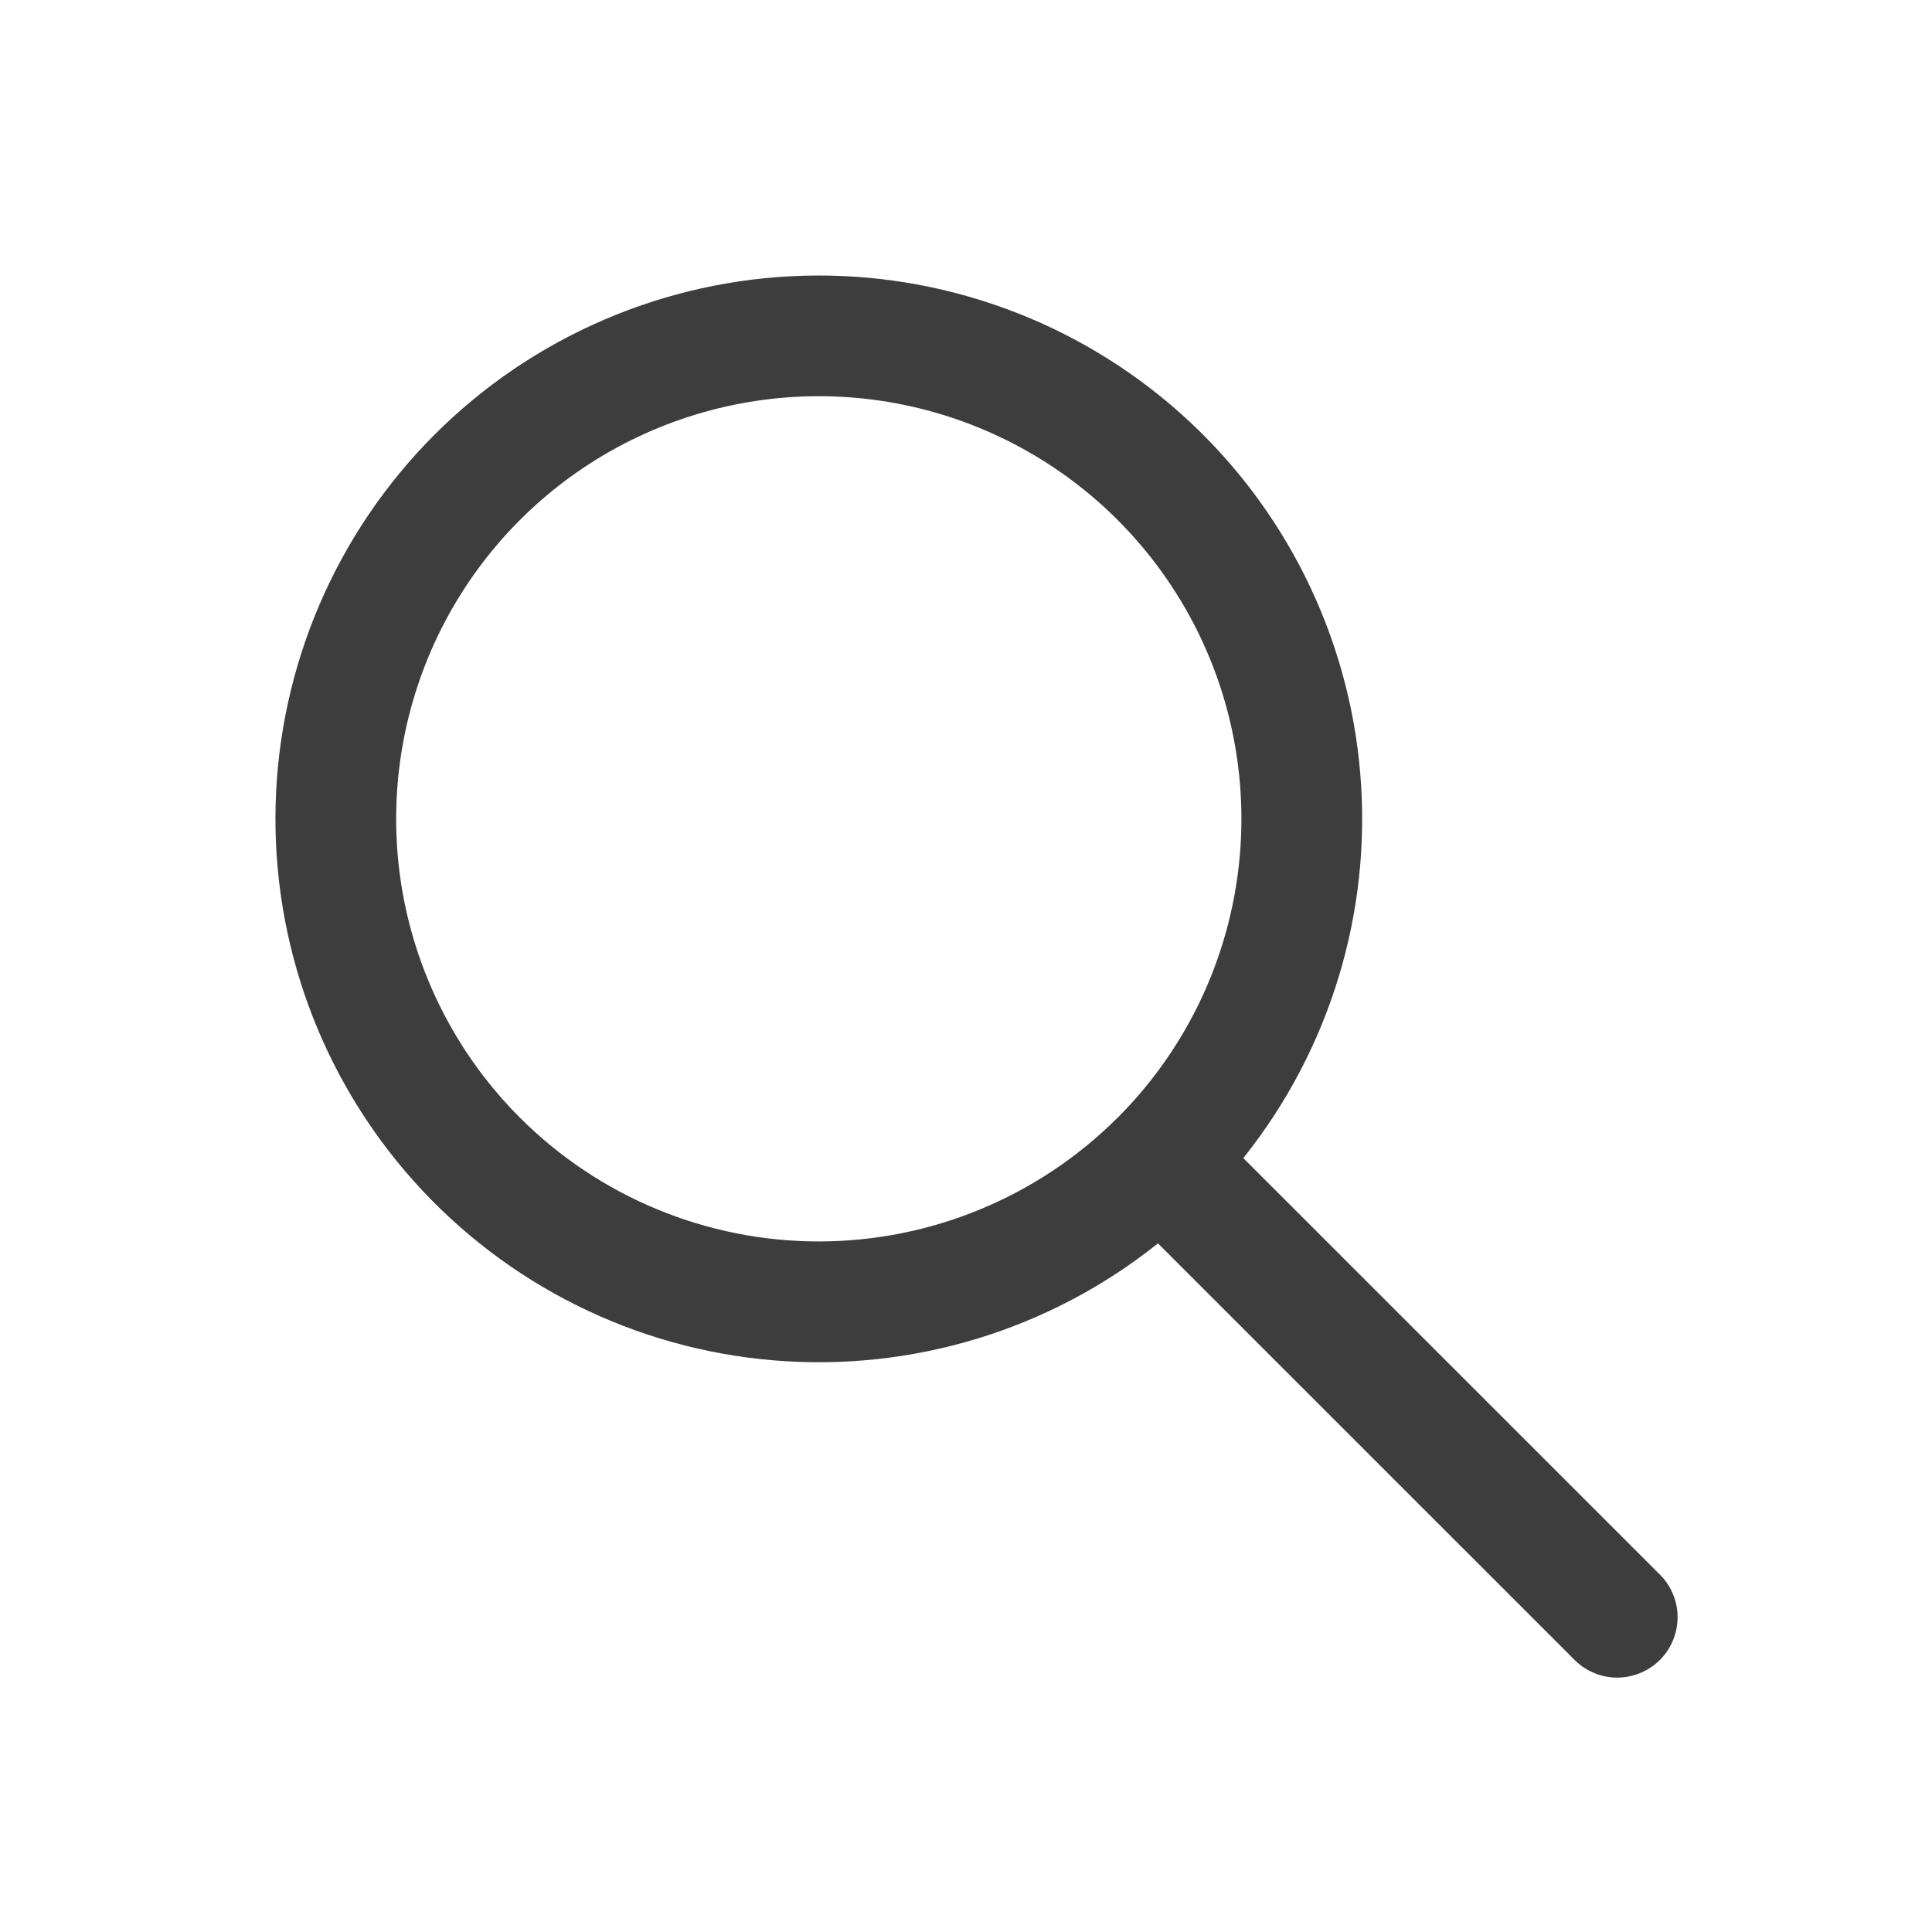
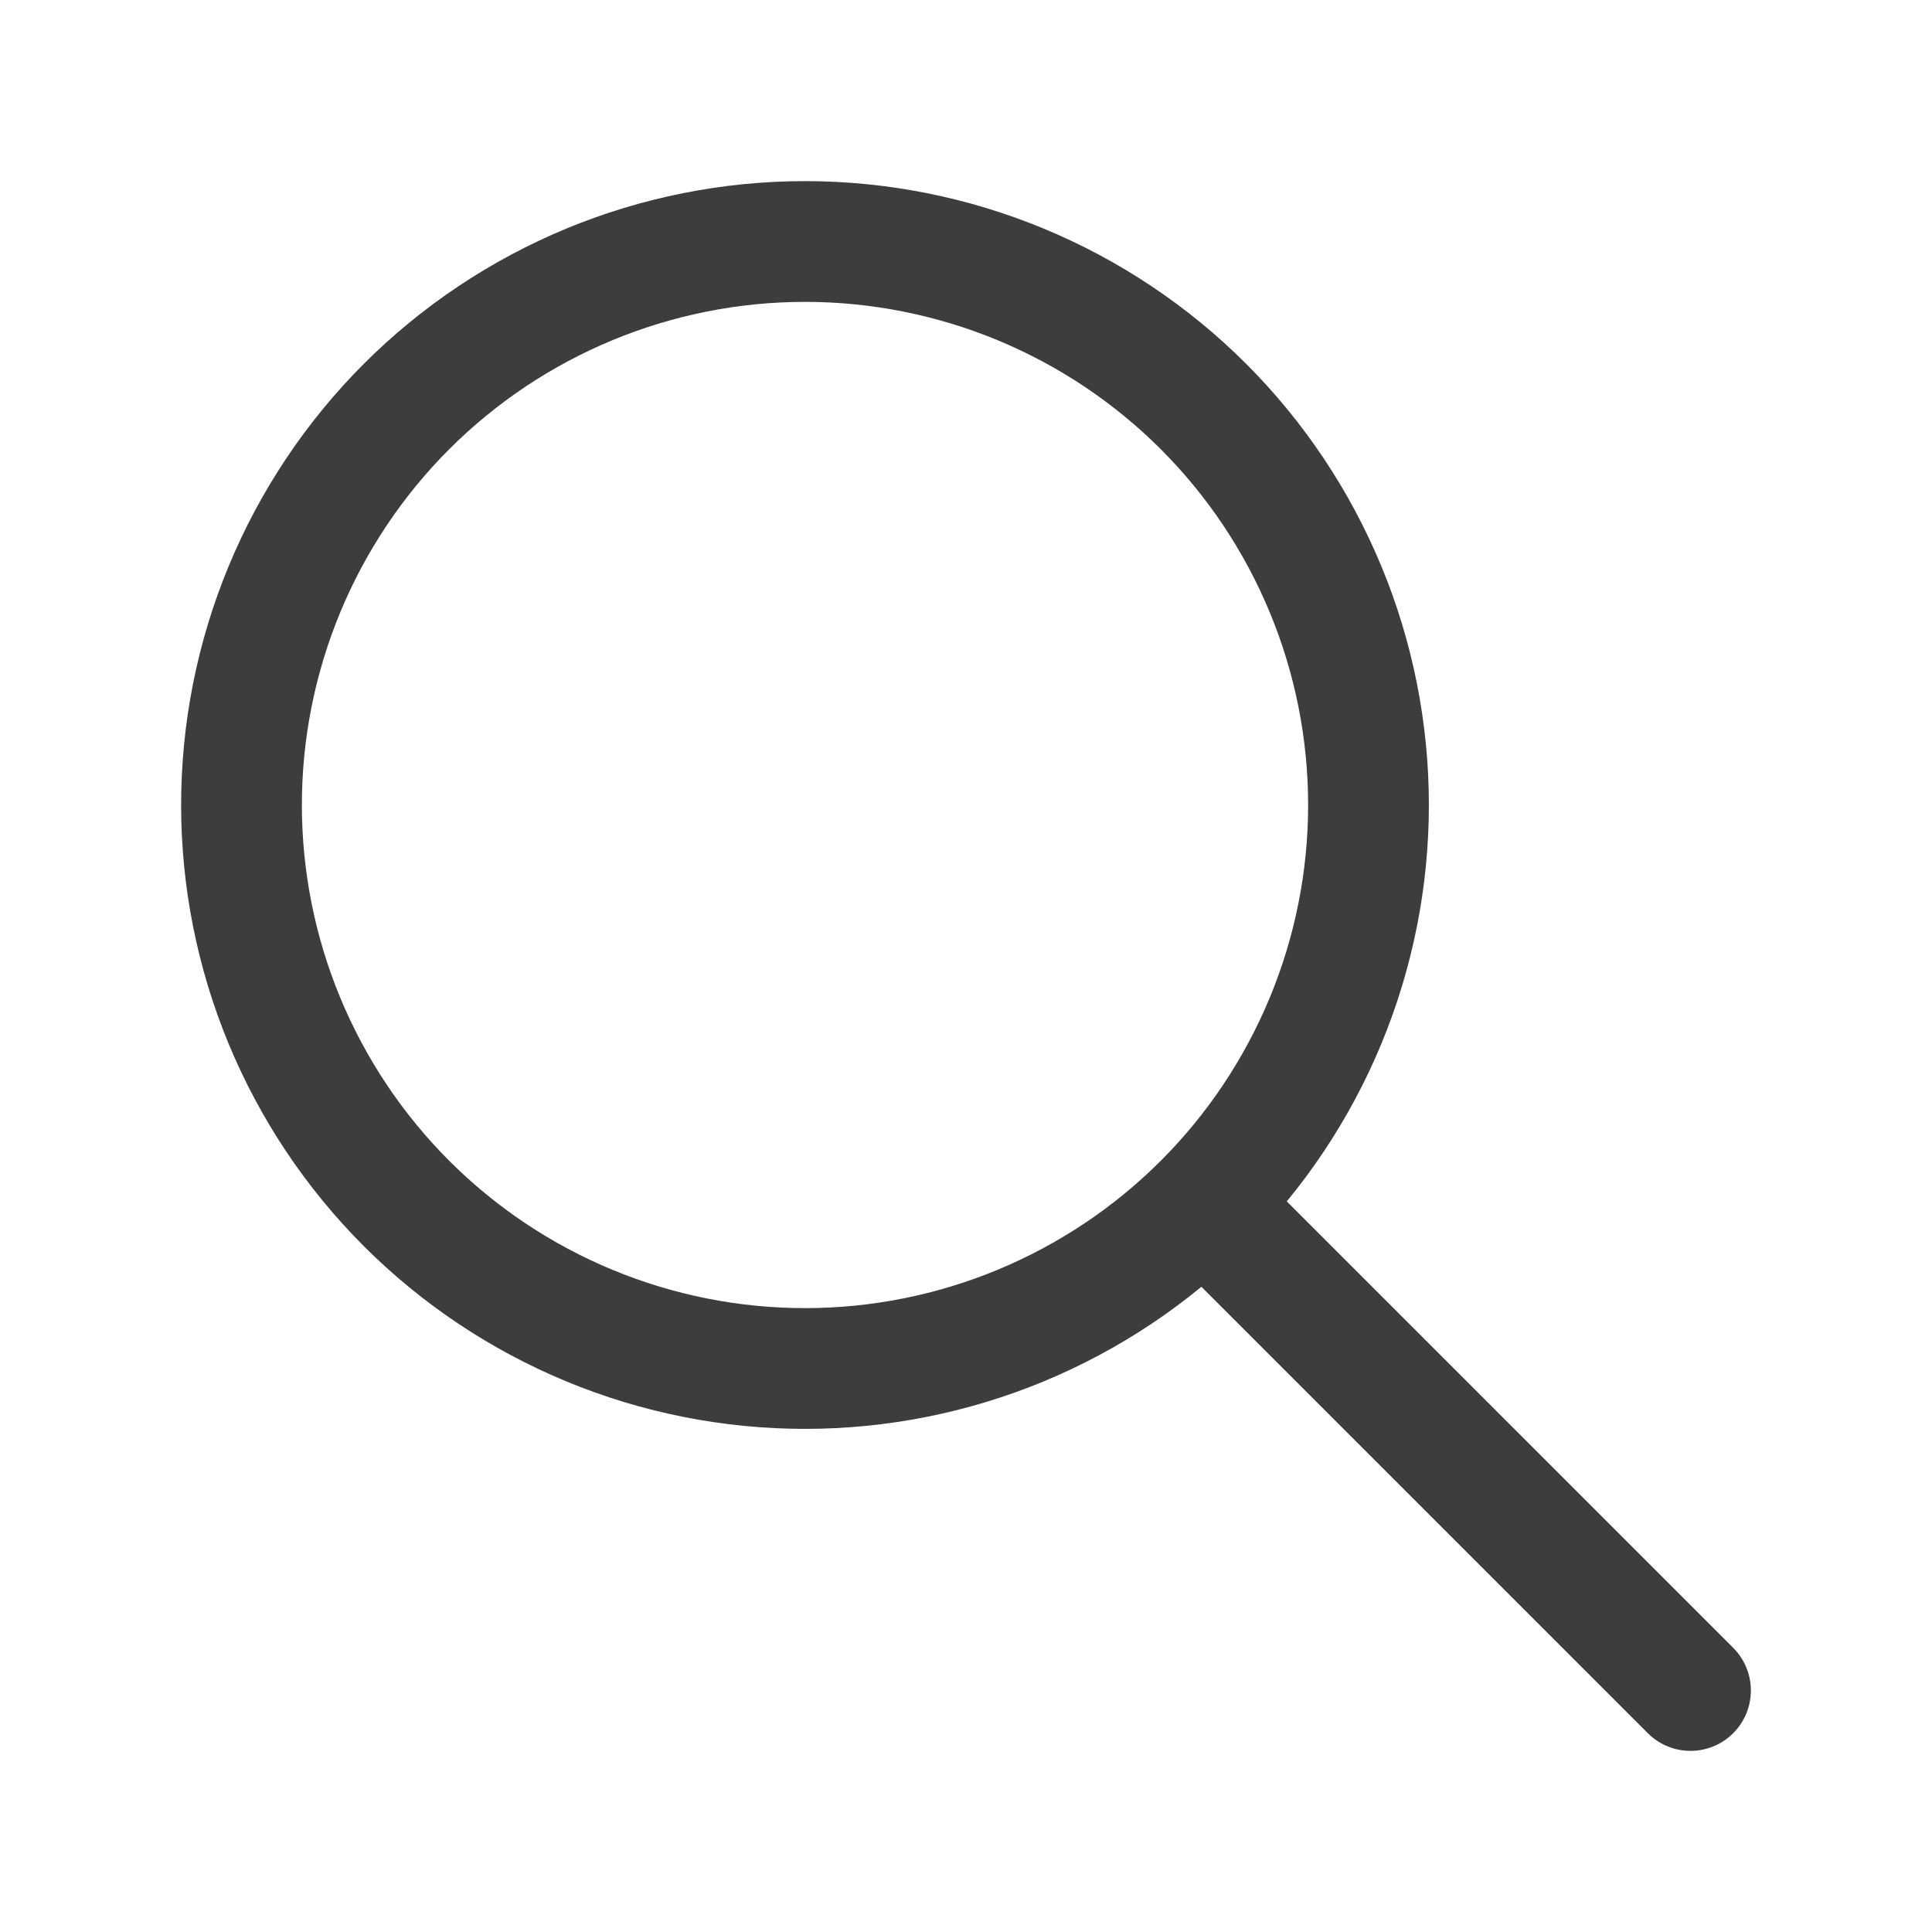
- <svg xmlns="http://www.w3.org/2000/svg" width="28" height="28" viewBox="0 0 28 28" fill="none">
-   <path fill-rule="evenodd" clip-rule="evenodd" d="M16.782 18.02C15.21 19.277 13.216 19.883 11.21 19.715C9.204 19.548 7.339 18.618 5.997 17.118C4.655 15.618 3.939 13.661 3.995 11.649C4.051 9.637 4.875 7.723 6.298 6.299C7.721 4.876 9.636 4.052 11.648 3.996C13.66 3.94 15.617 4.657 17.117 5.998C18.617 7.34 19.547 9.206 19.714 11.211C19.882 13.217 19.276 15.211 18.019 16.784L24.034 22.798C24.12 22.878 24.189 22.974 24.237 23.082C24.285 23.189 24.311 23.305 24.313 23.422C24.315 23.54 24.293 23.657 24.249 23.766C24.205 23.875 24.14 23.974 24.057 24.057C23.974 24.14 23.875 24.205 23.766 24.249C23.657 24.293 23.54 24.315 23.422 24.313C23.305 24.311 23.189 24.285 23.082 24.237C22.974 24.189 22.878 24.12 22.798 24.035L16.782 18.02ZM7.535 16.198C6.679 15.342 6.096 14.251 5.859 13.063C5.623 11.875 5.744 10.644 6.207 9.525C6.67 8.406 7.455 7.449 8.461 6.776C9.468 6.103 10.652 5.743 11.863 5.742C13.074 5.741 14.258 6.1 15.265 6.771C16.273 7.443 17.058 8.399 17.523 9.517C17.988 10.636 18.11 11.867 17.875 13.055C17.641 14.243 17.059 15.335 16.204 16.192L16.198 16.198L16.192 16.203C15.043 17.349 13.486 17.992 11.863 17.992C10.24 17.991 8.683 17.346 7.535 16.198Z" fill="#3D3D3D" />
+ <svg xmlns="http://www.w3.org/2000/svg" width="24" height="24" viewBox="0 0 24 24" fill="none">
+   <path d="M21 21L15 15M3 10C3 10.919 3.181 11.829 3.533 12.679C3.885 13.528 4.4 14.3 5.05 14.95C5.7 15.6 6.472 16.115 7.321 16.467C8.171 16.819 9.081 17 10 17C10.919 17 11.829 16.819 12.679 16.467C13.528 16.115 14.3 15.6 14.95 14.95C15.6 14.3 16.115 13.528 16.467 12.679C16.819 11.829 17 10.919 17 10C17 9.081 16.819 8.171 16.467 7.321C16.115 6.472 15.6 5.7 14.95 5.05C14.3 4.4 13.528 3.885 12.679 3.533C11.829 3.181 10.919 3 10 3C9.081 3 8.171 3.181 7.321 3.533C6.472 3.885 5.7 4.4 5.05 5.05C4.4 5.7 3.885 6.472 3.533 7.321C3.181 8.171 3 9.081 3 10Z" stroke="#3D3D3D" stroke-width="1.5" stroke-linecap="round" stroke-linejoin="round" />
</svg>
